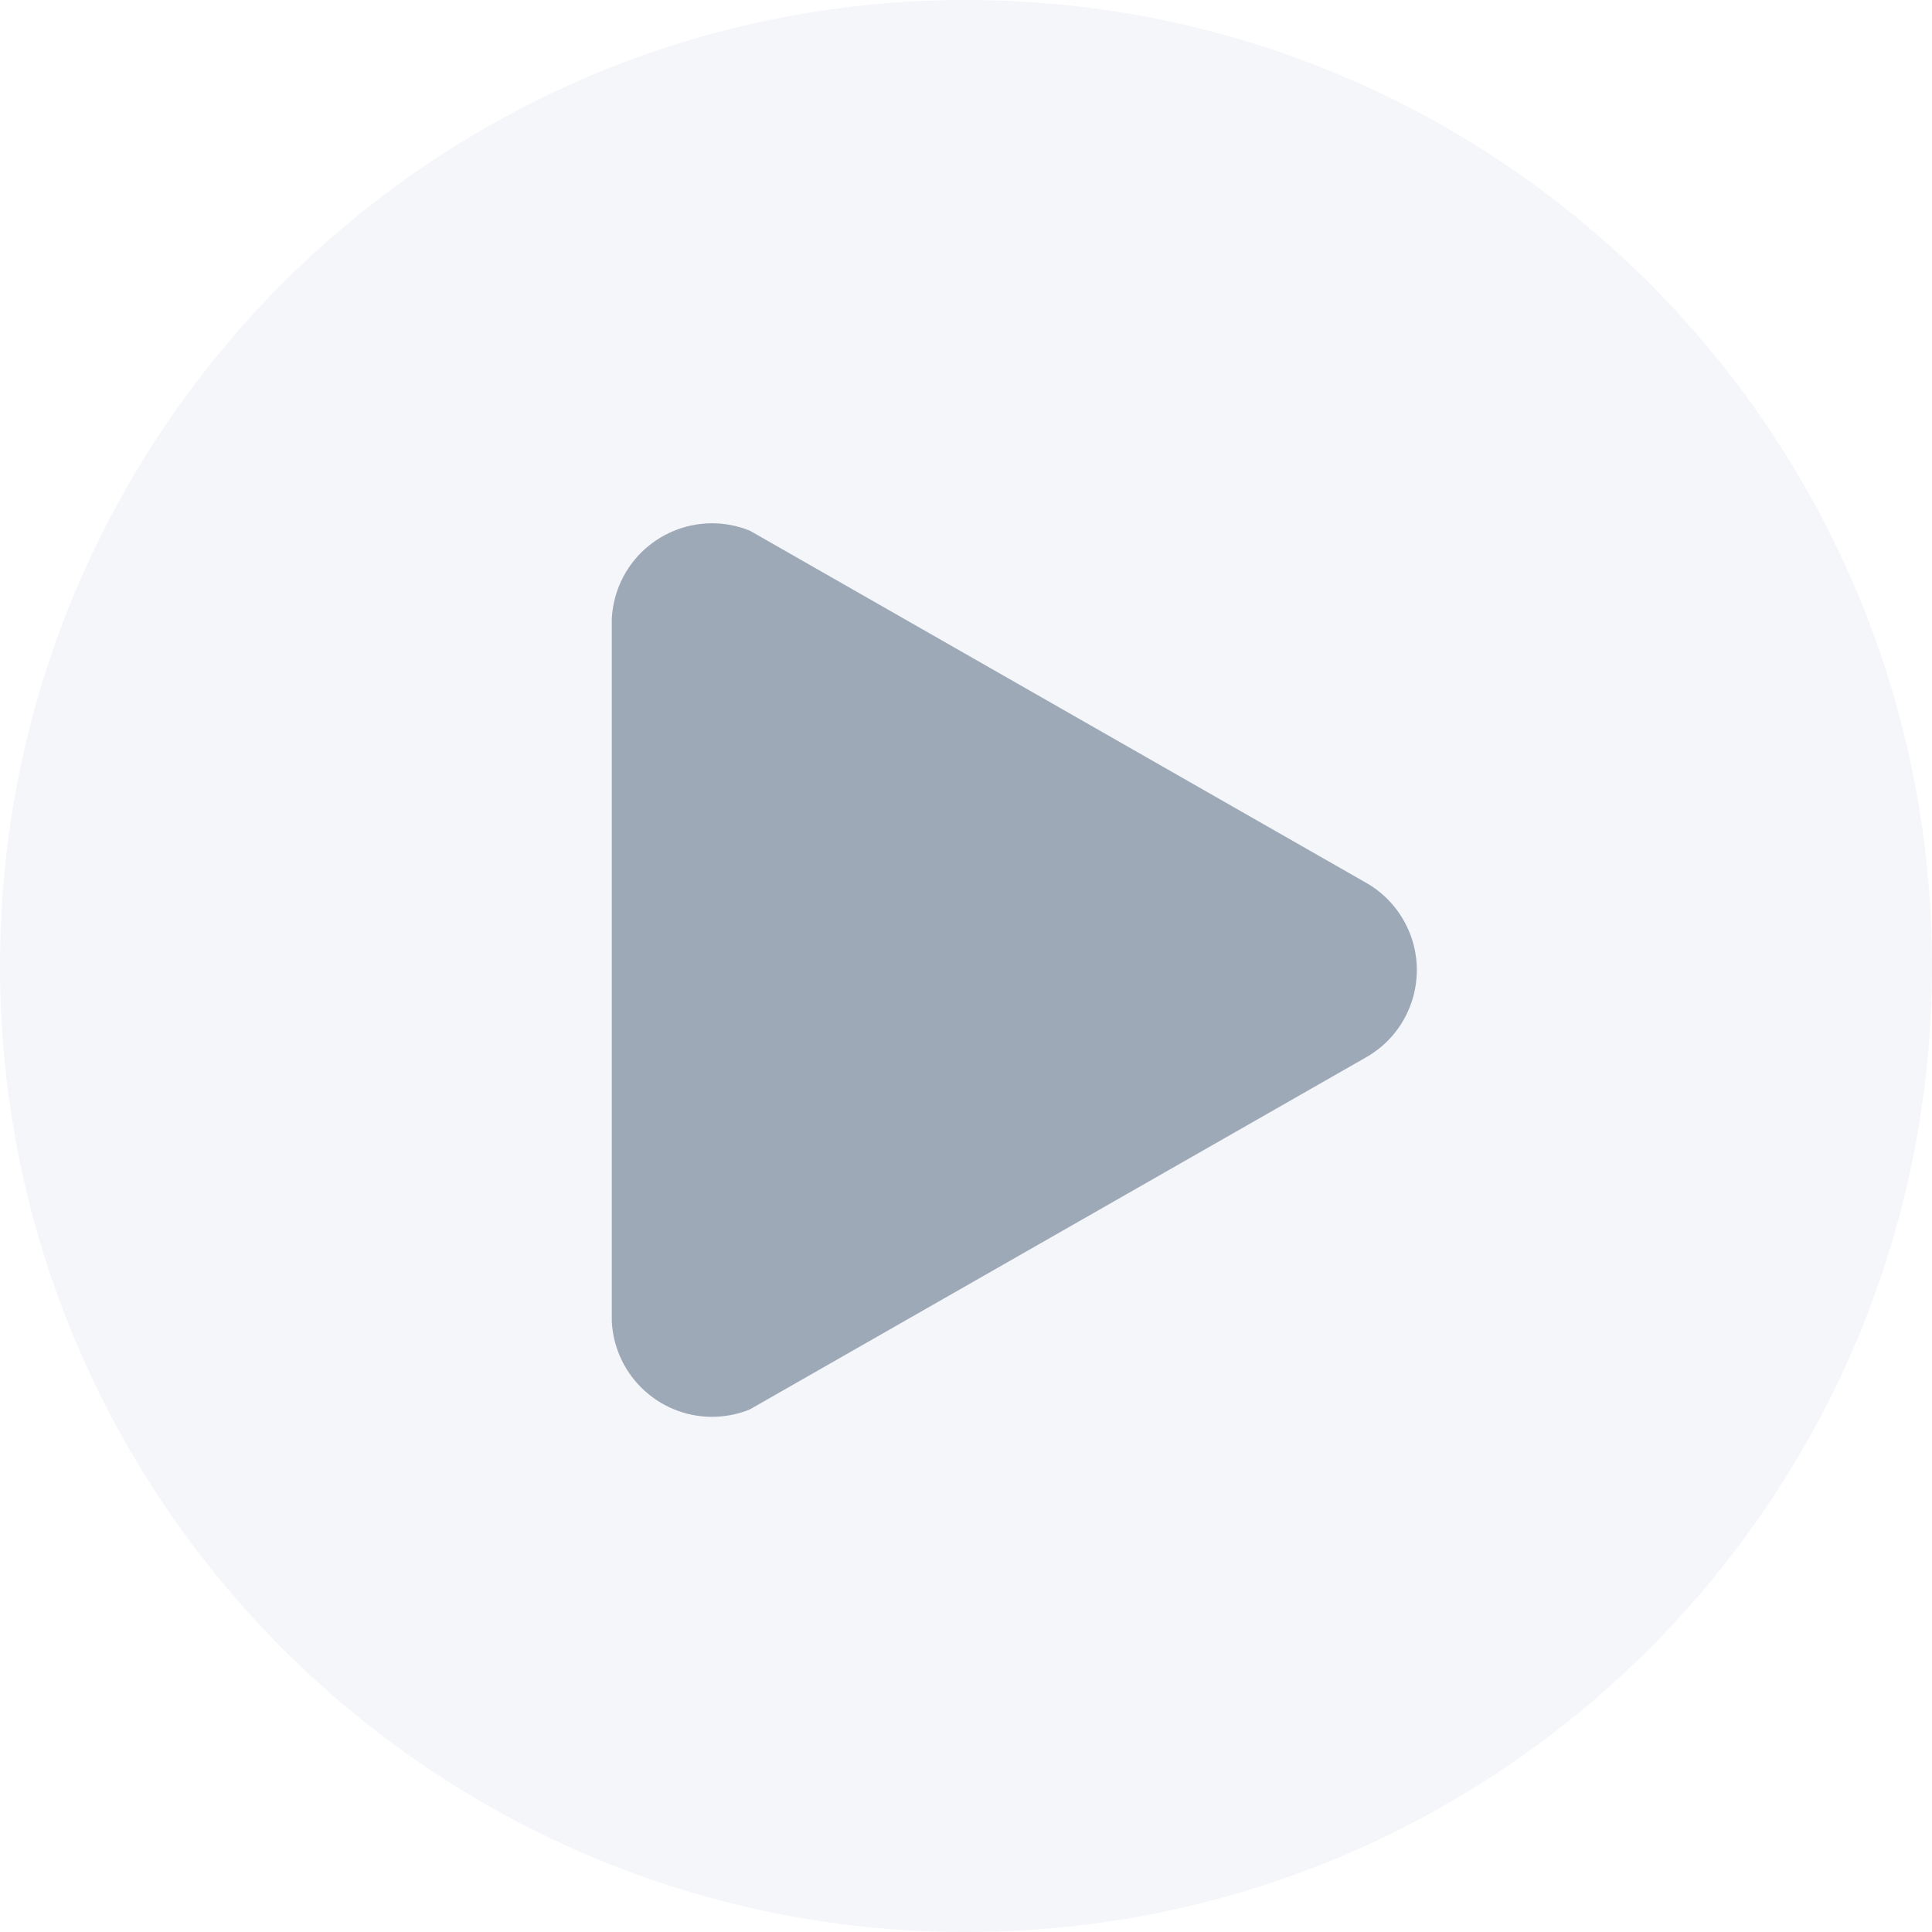
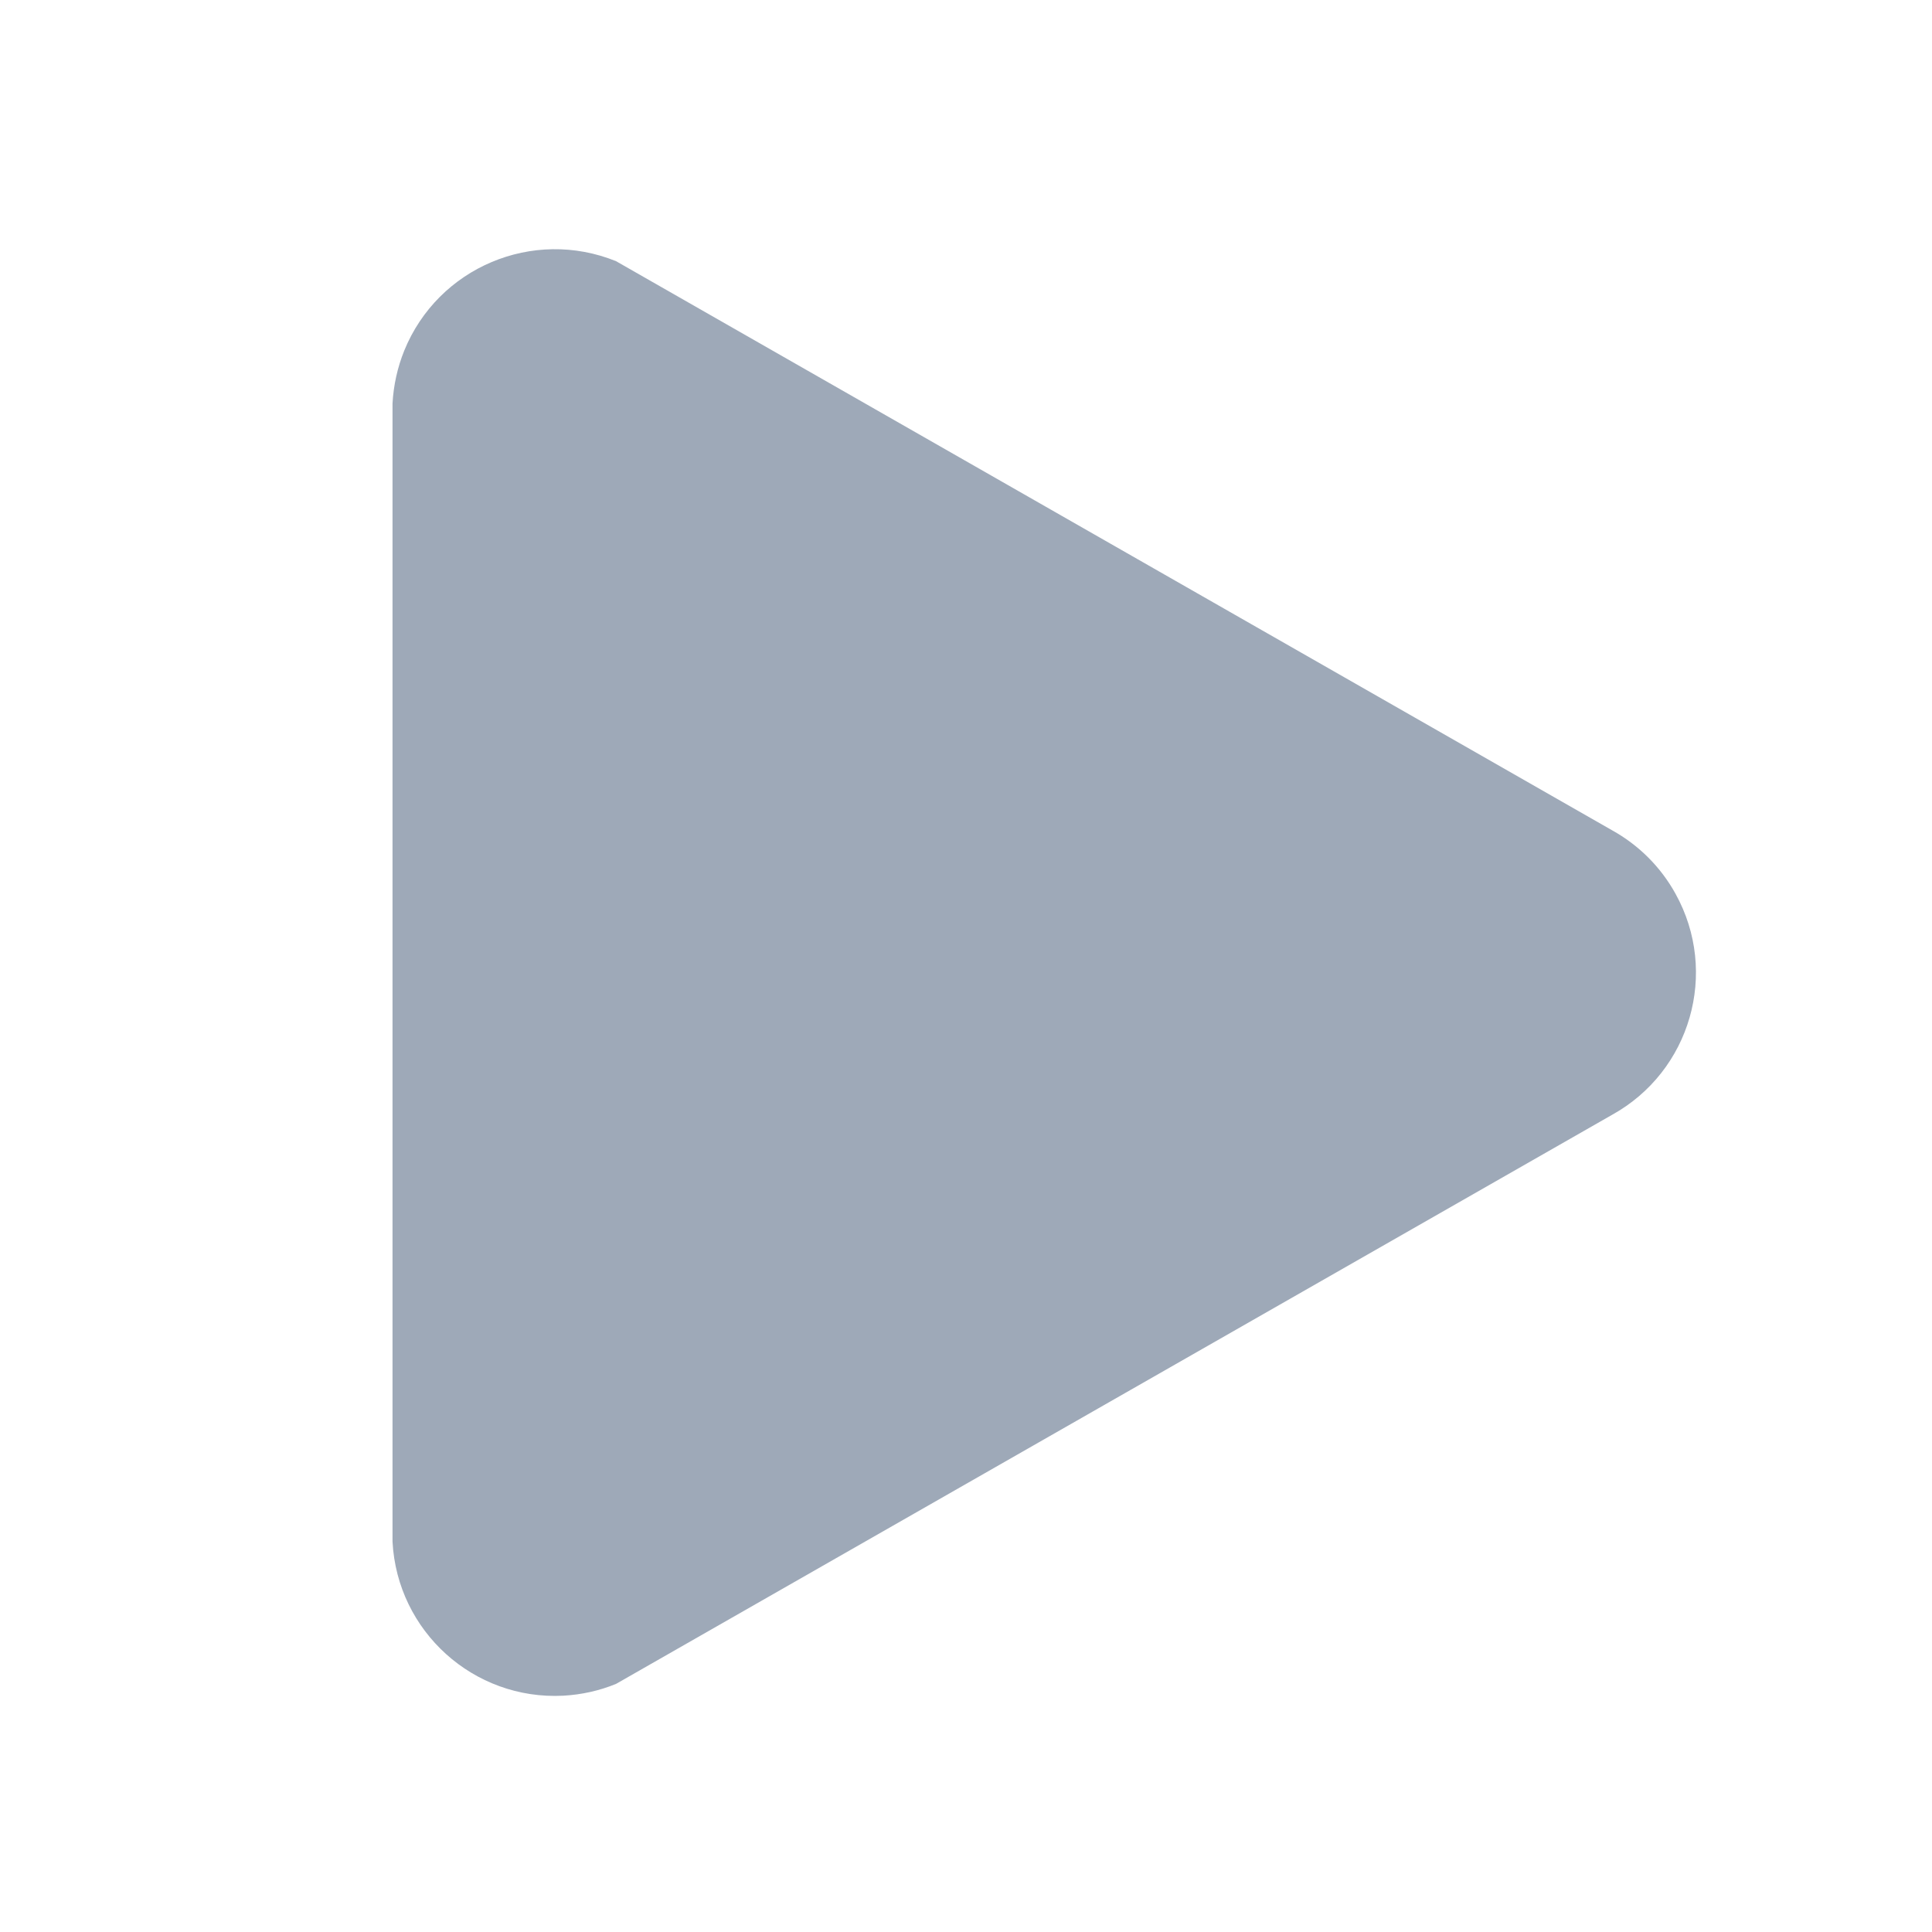
- <svg xmlns="http://www.w3.org/2000/svg" width="68" height="68" viewBox="0 0 68 68" fill="none">
-   <circle cx="34" cy="34" r="34" fill="#F5F6FA" />
-   <path fill-rule="evenodd" clip-rule="evenodd" d="M21.533 21.895L21.533 46.514C21.635 48.464 23.296 49.964 25.246 49.863C25.64 49.841 26.029 49.756 26.393 49.606L48.044 37.236C49.753 36.29 50.372 34.14 49.425 32.431C49.105 31.85 48.626 31.371 48.044 31.049L26.393 18.678C24.584 17.944 22.524 18.814 21.788 20.622C21.64 20.989 21.555 21.376 21.533 21.771" fill="#9EA9B8" />
+ <svg xmlns="http://www.w3.org/2000/svg" width="42" height="42" viewBox="0 0 42 42" fill="none">
+   <path fill-rule="evenodd" clip-rule="evenodd" d="M8.533 8.895L8.533 33.514C8.635 35.464 10.296 36.964 12.246 36.863C12.64 36.841 13.029 36.756 13.393 36.606L35.044 24.236C36.753 23.29 37.372 21.14 36.425 19.431C36.105 18.85 35.626 18.371 35.044 18.049L13.393 5.678C11.584 4.944 9.524 5.814 8.788 7.622C8.64 7.989 8.555 8.376 8.533 8.771" fill="#9EA9B8" />
</svg>
